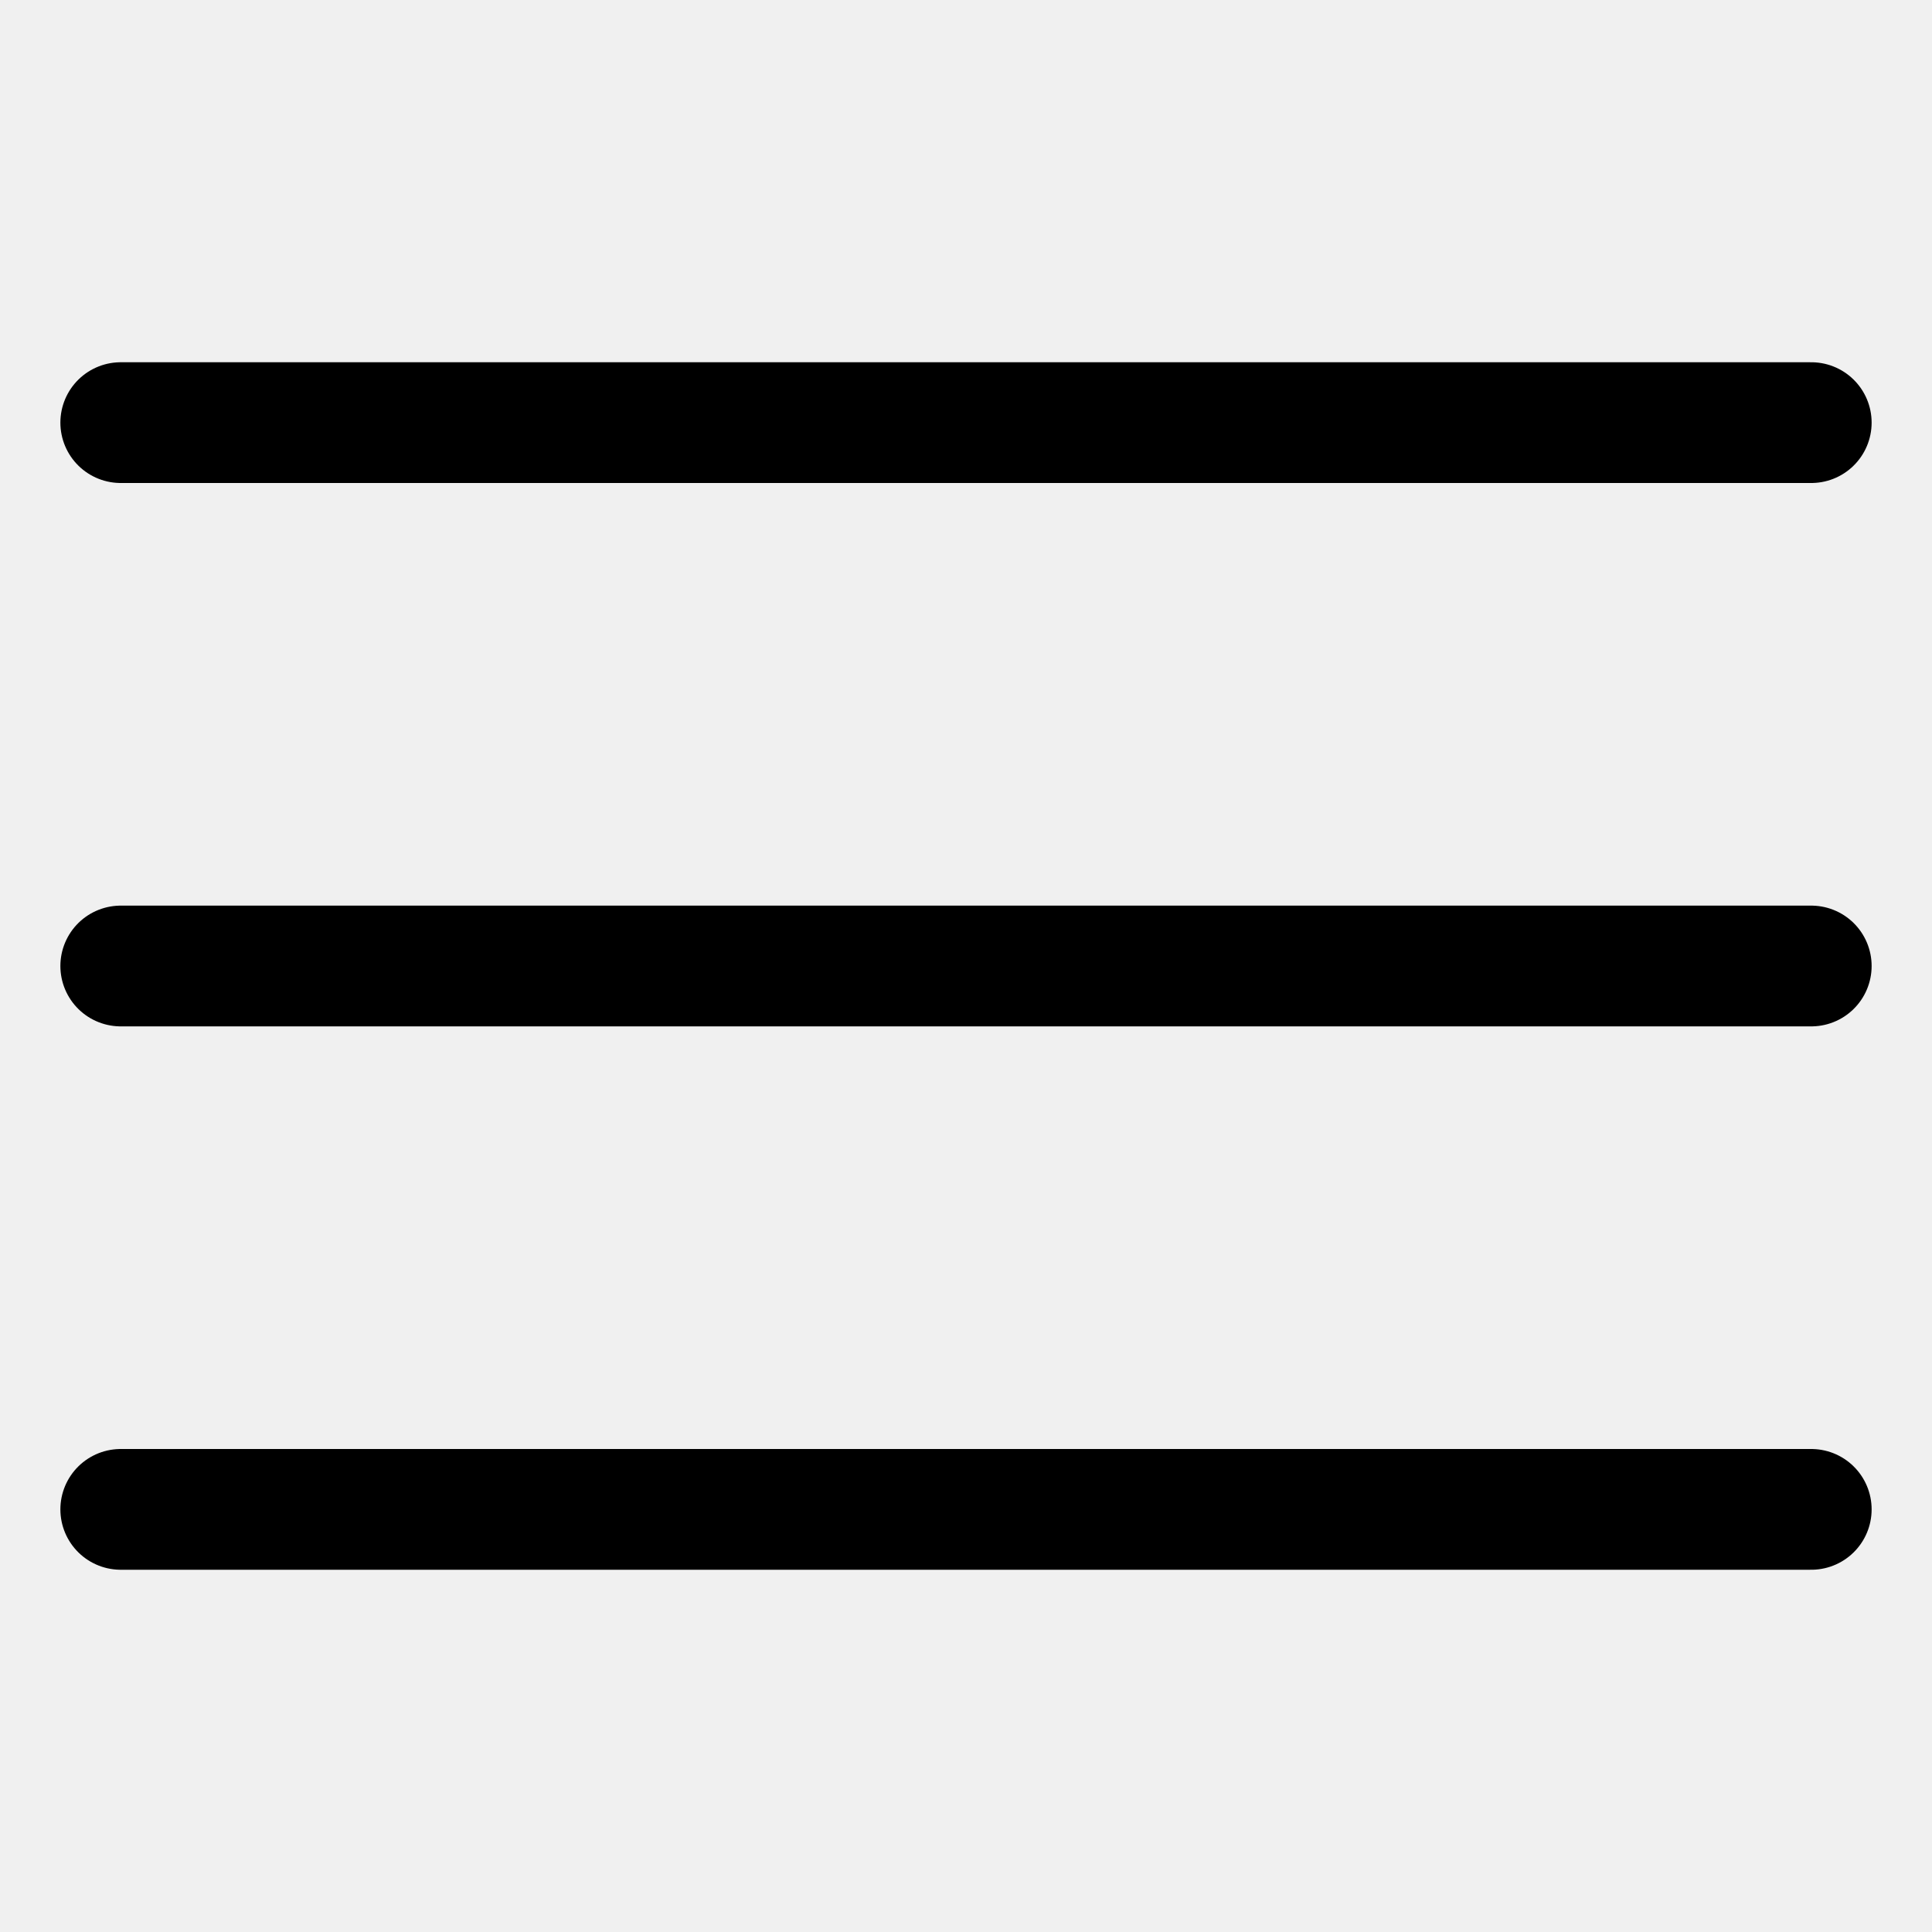
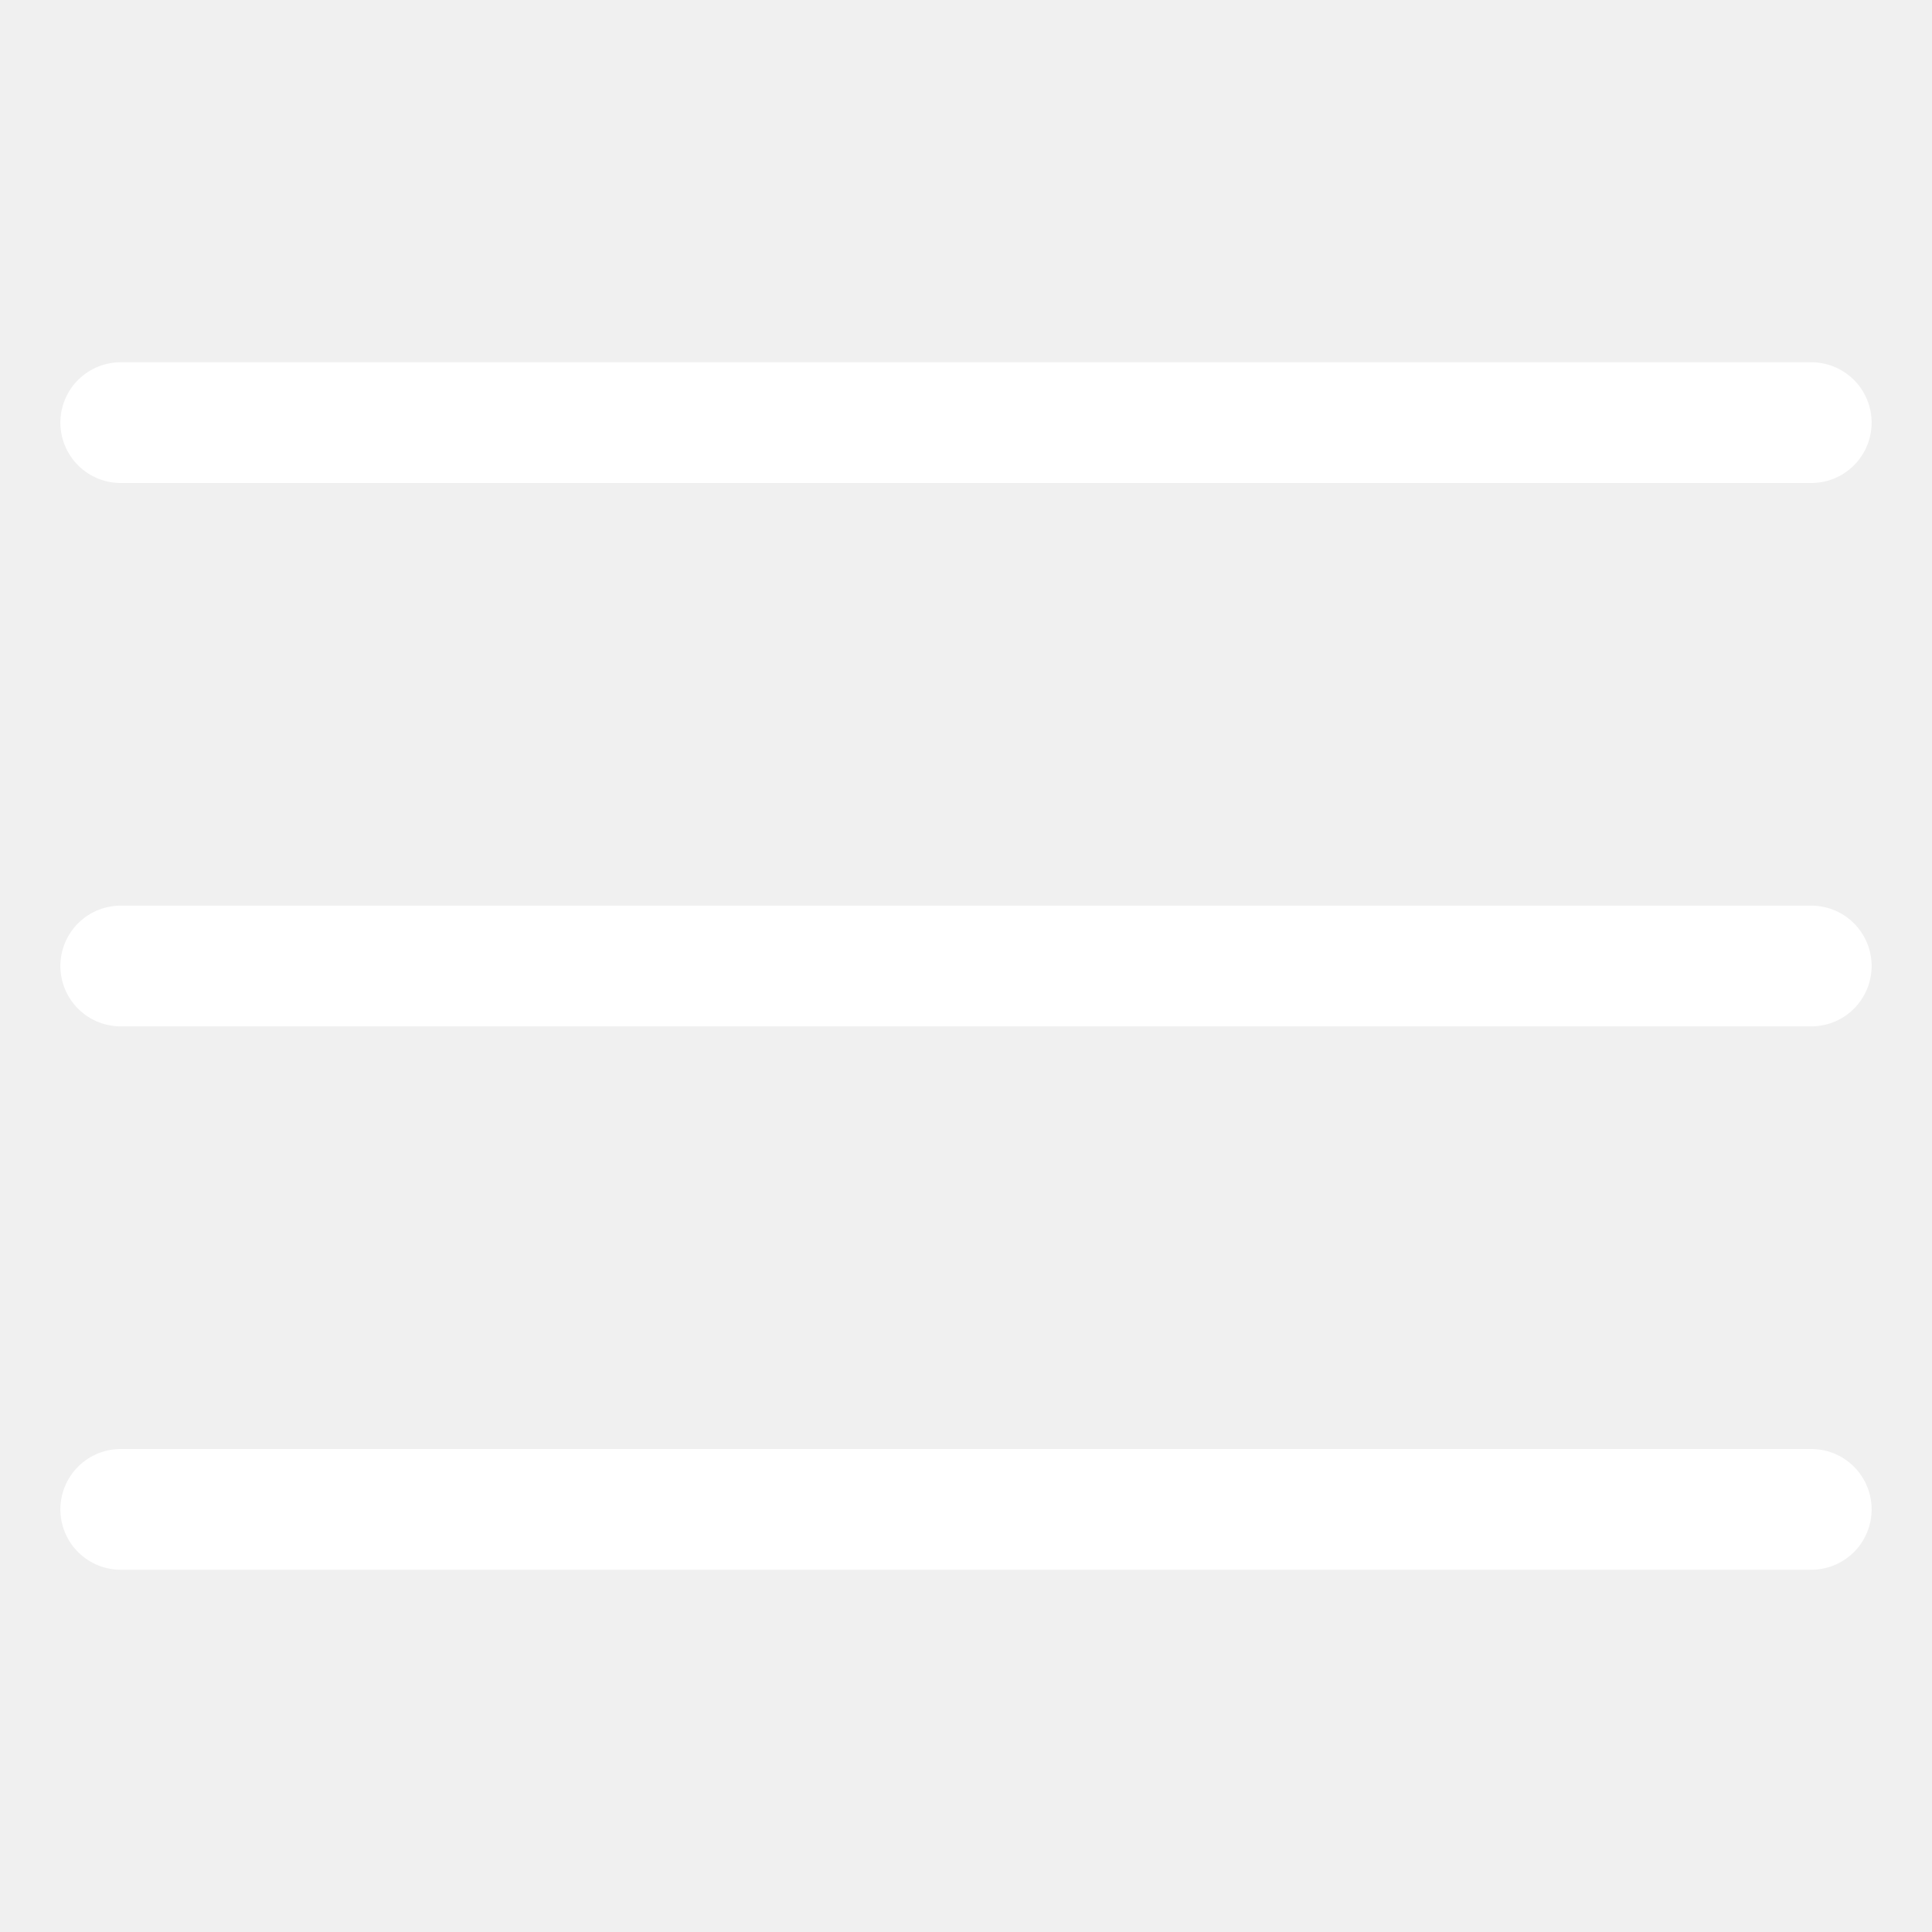
<svg xmlns="http://www.w3.org/2000/svg" width="32" height="32" viewBox="0 0 32 32" fill="none">
-   <path d="M2 16H30" stroke="black" stroke-width="2" stroke-miterlimit="10" stroke-linecap="round" stroke-linejoin="round" />
-   <path d="M2 7H30" stroke="black" stroke-width="2" stroke-miterlimit="10" stroke-linecap="round" stroke-linejoin="round" />
-   <path d="M2 25H30" stroke="black" stroke-width="2" stroke-miterlimit="10" stroke-linecap="round" stroke-linejoin="round" />
+   <path d="M2 16H30" stroke="white" stroke-width="2" stroke-miterlimit="10" stroke-linecap="round" stroke-linejoin="round" />
+   <path d="M2 7H30" stroke="white" stroke-width="2" stroke-miterlimit="10" stroke-linecap="round" stroke-linejoin="round" />
+   <path d="M2 25H30" stroke="white" stroke-width="2" stroke-miterlimit="10" stroke-linecap="round" stroke-linejoin="round" />
</svg>
